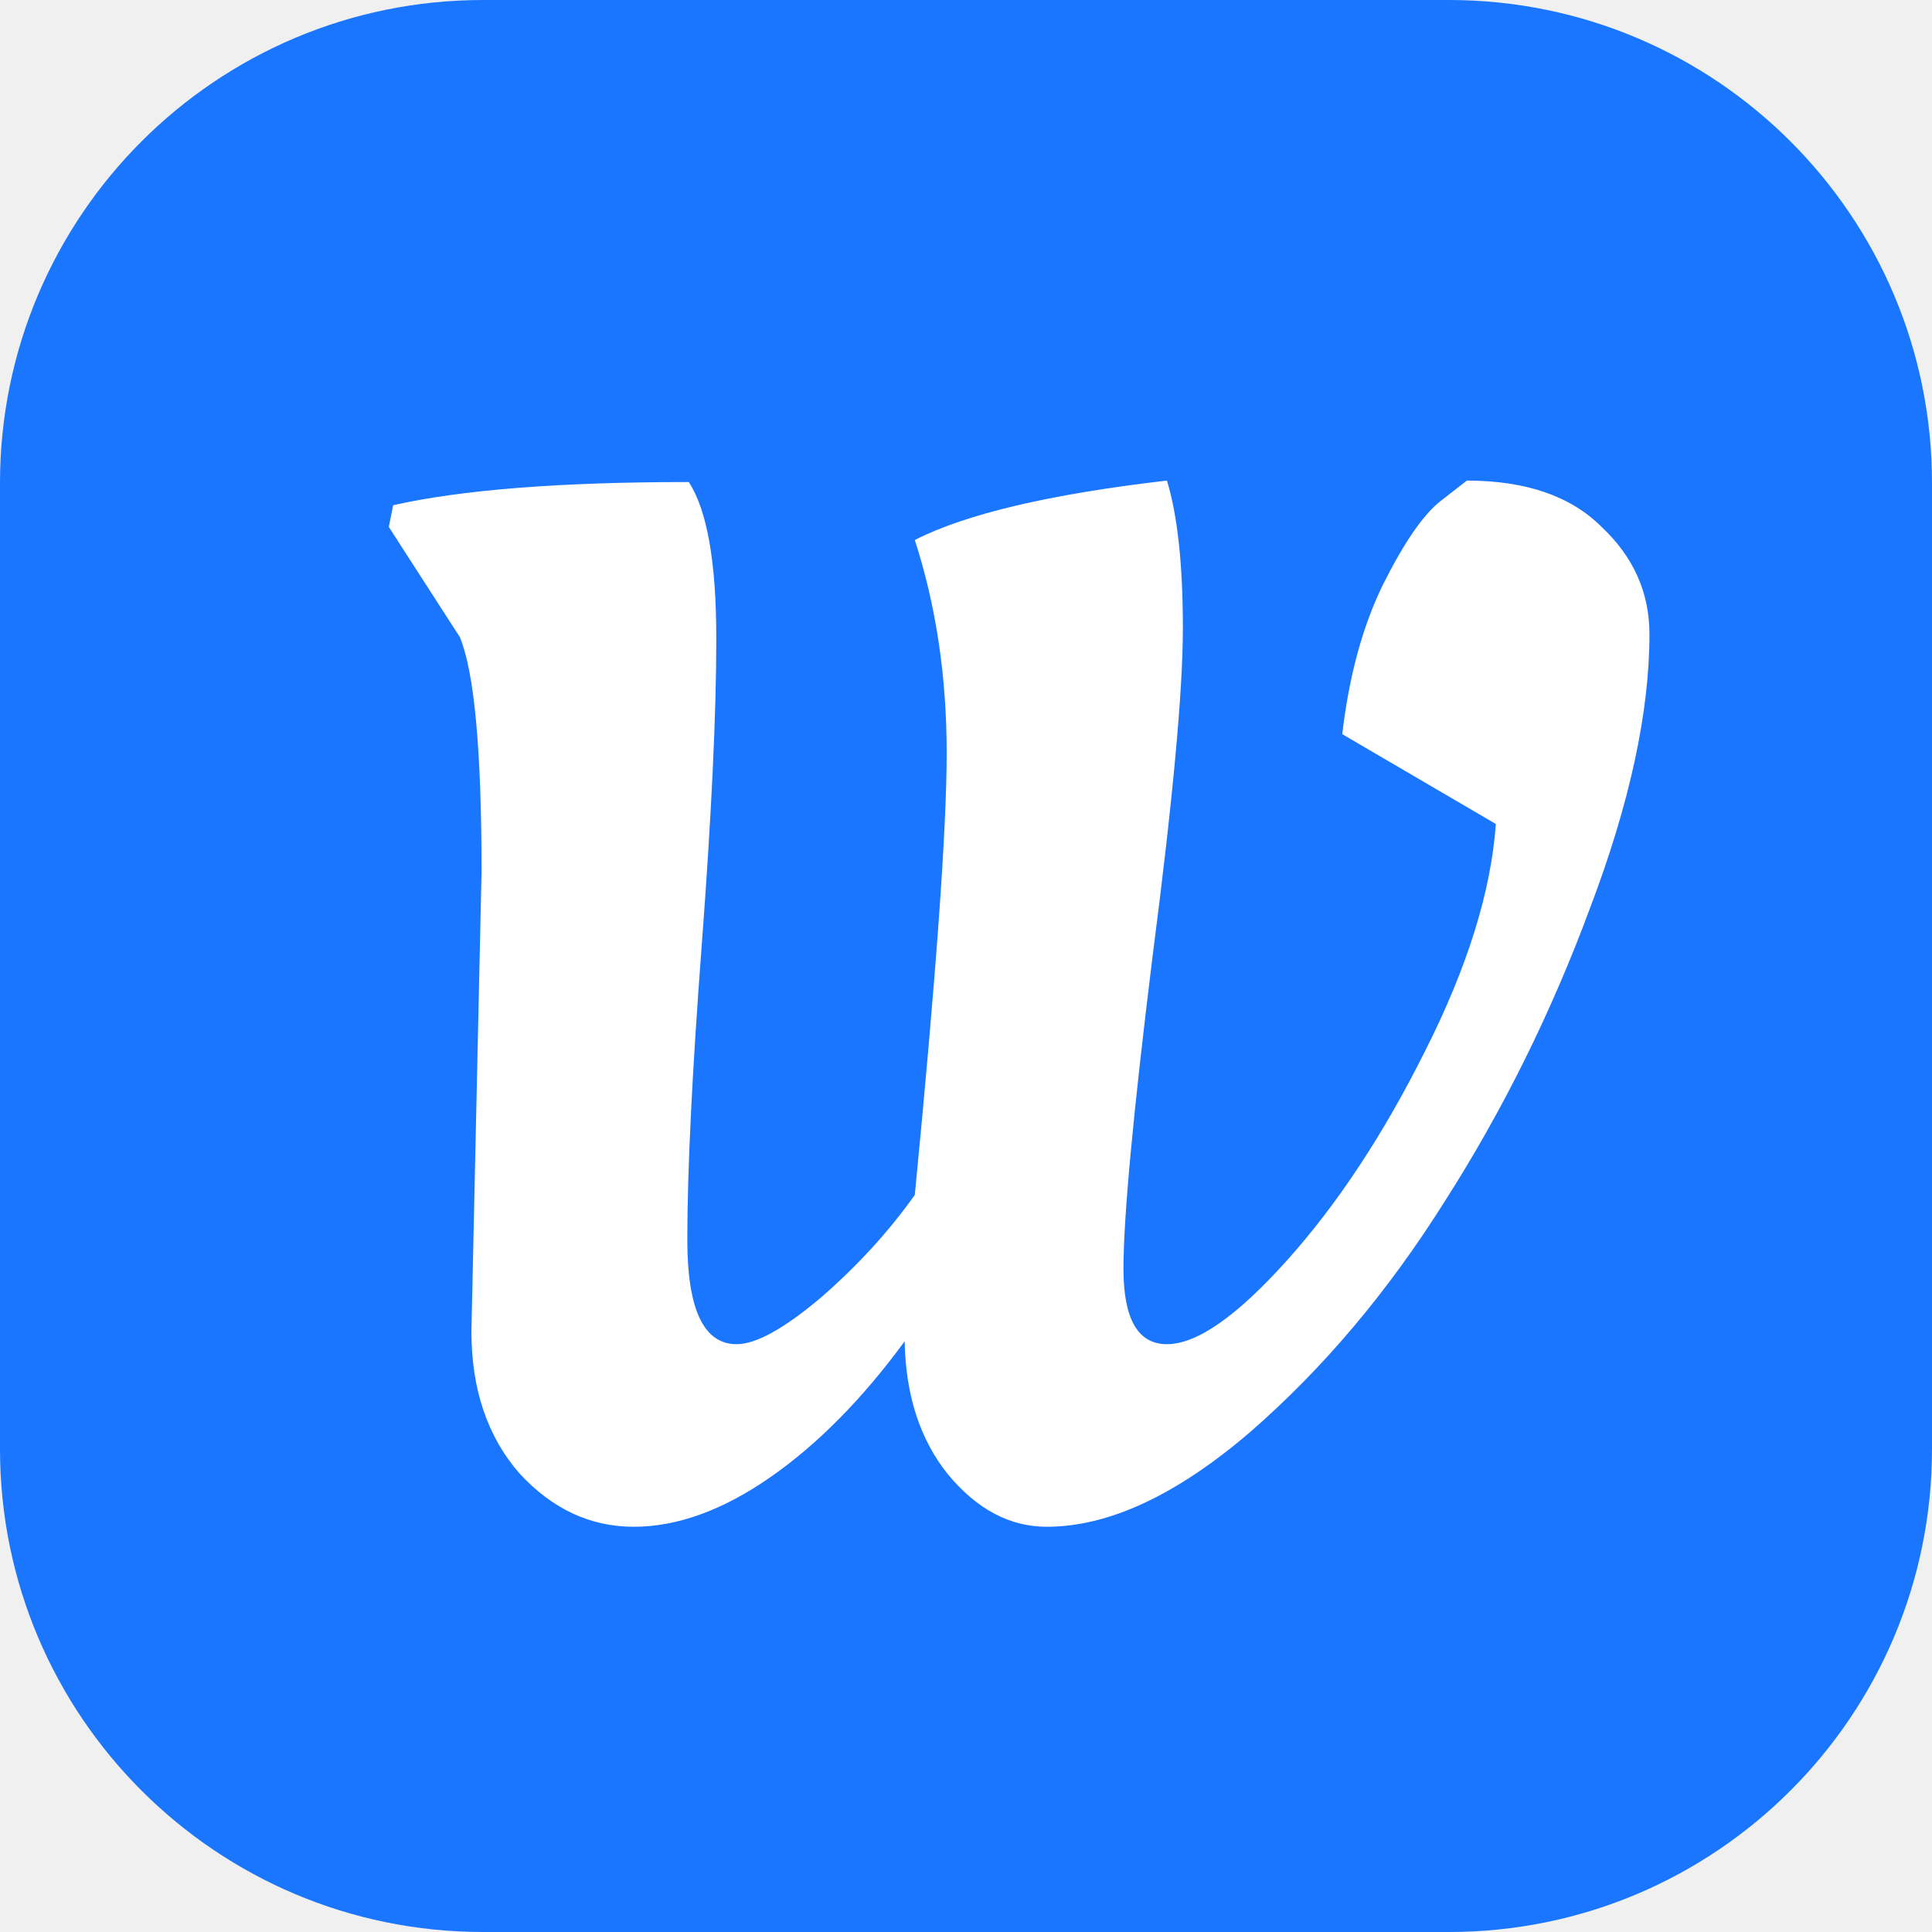
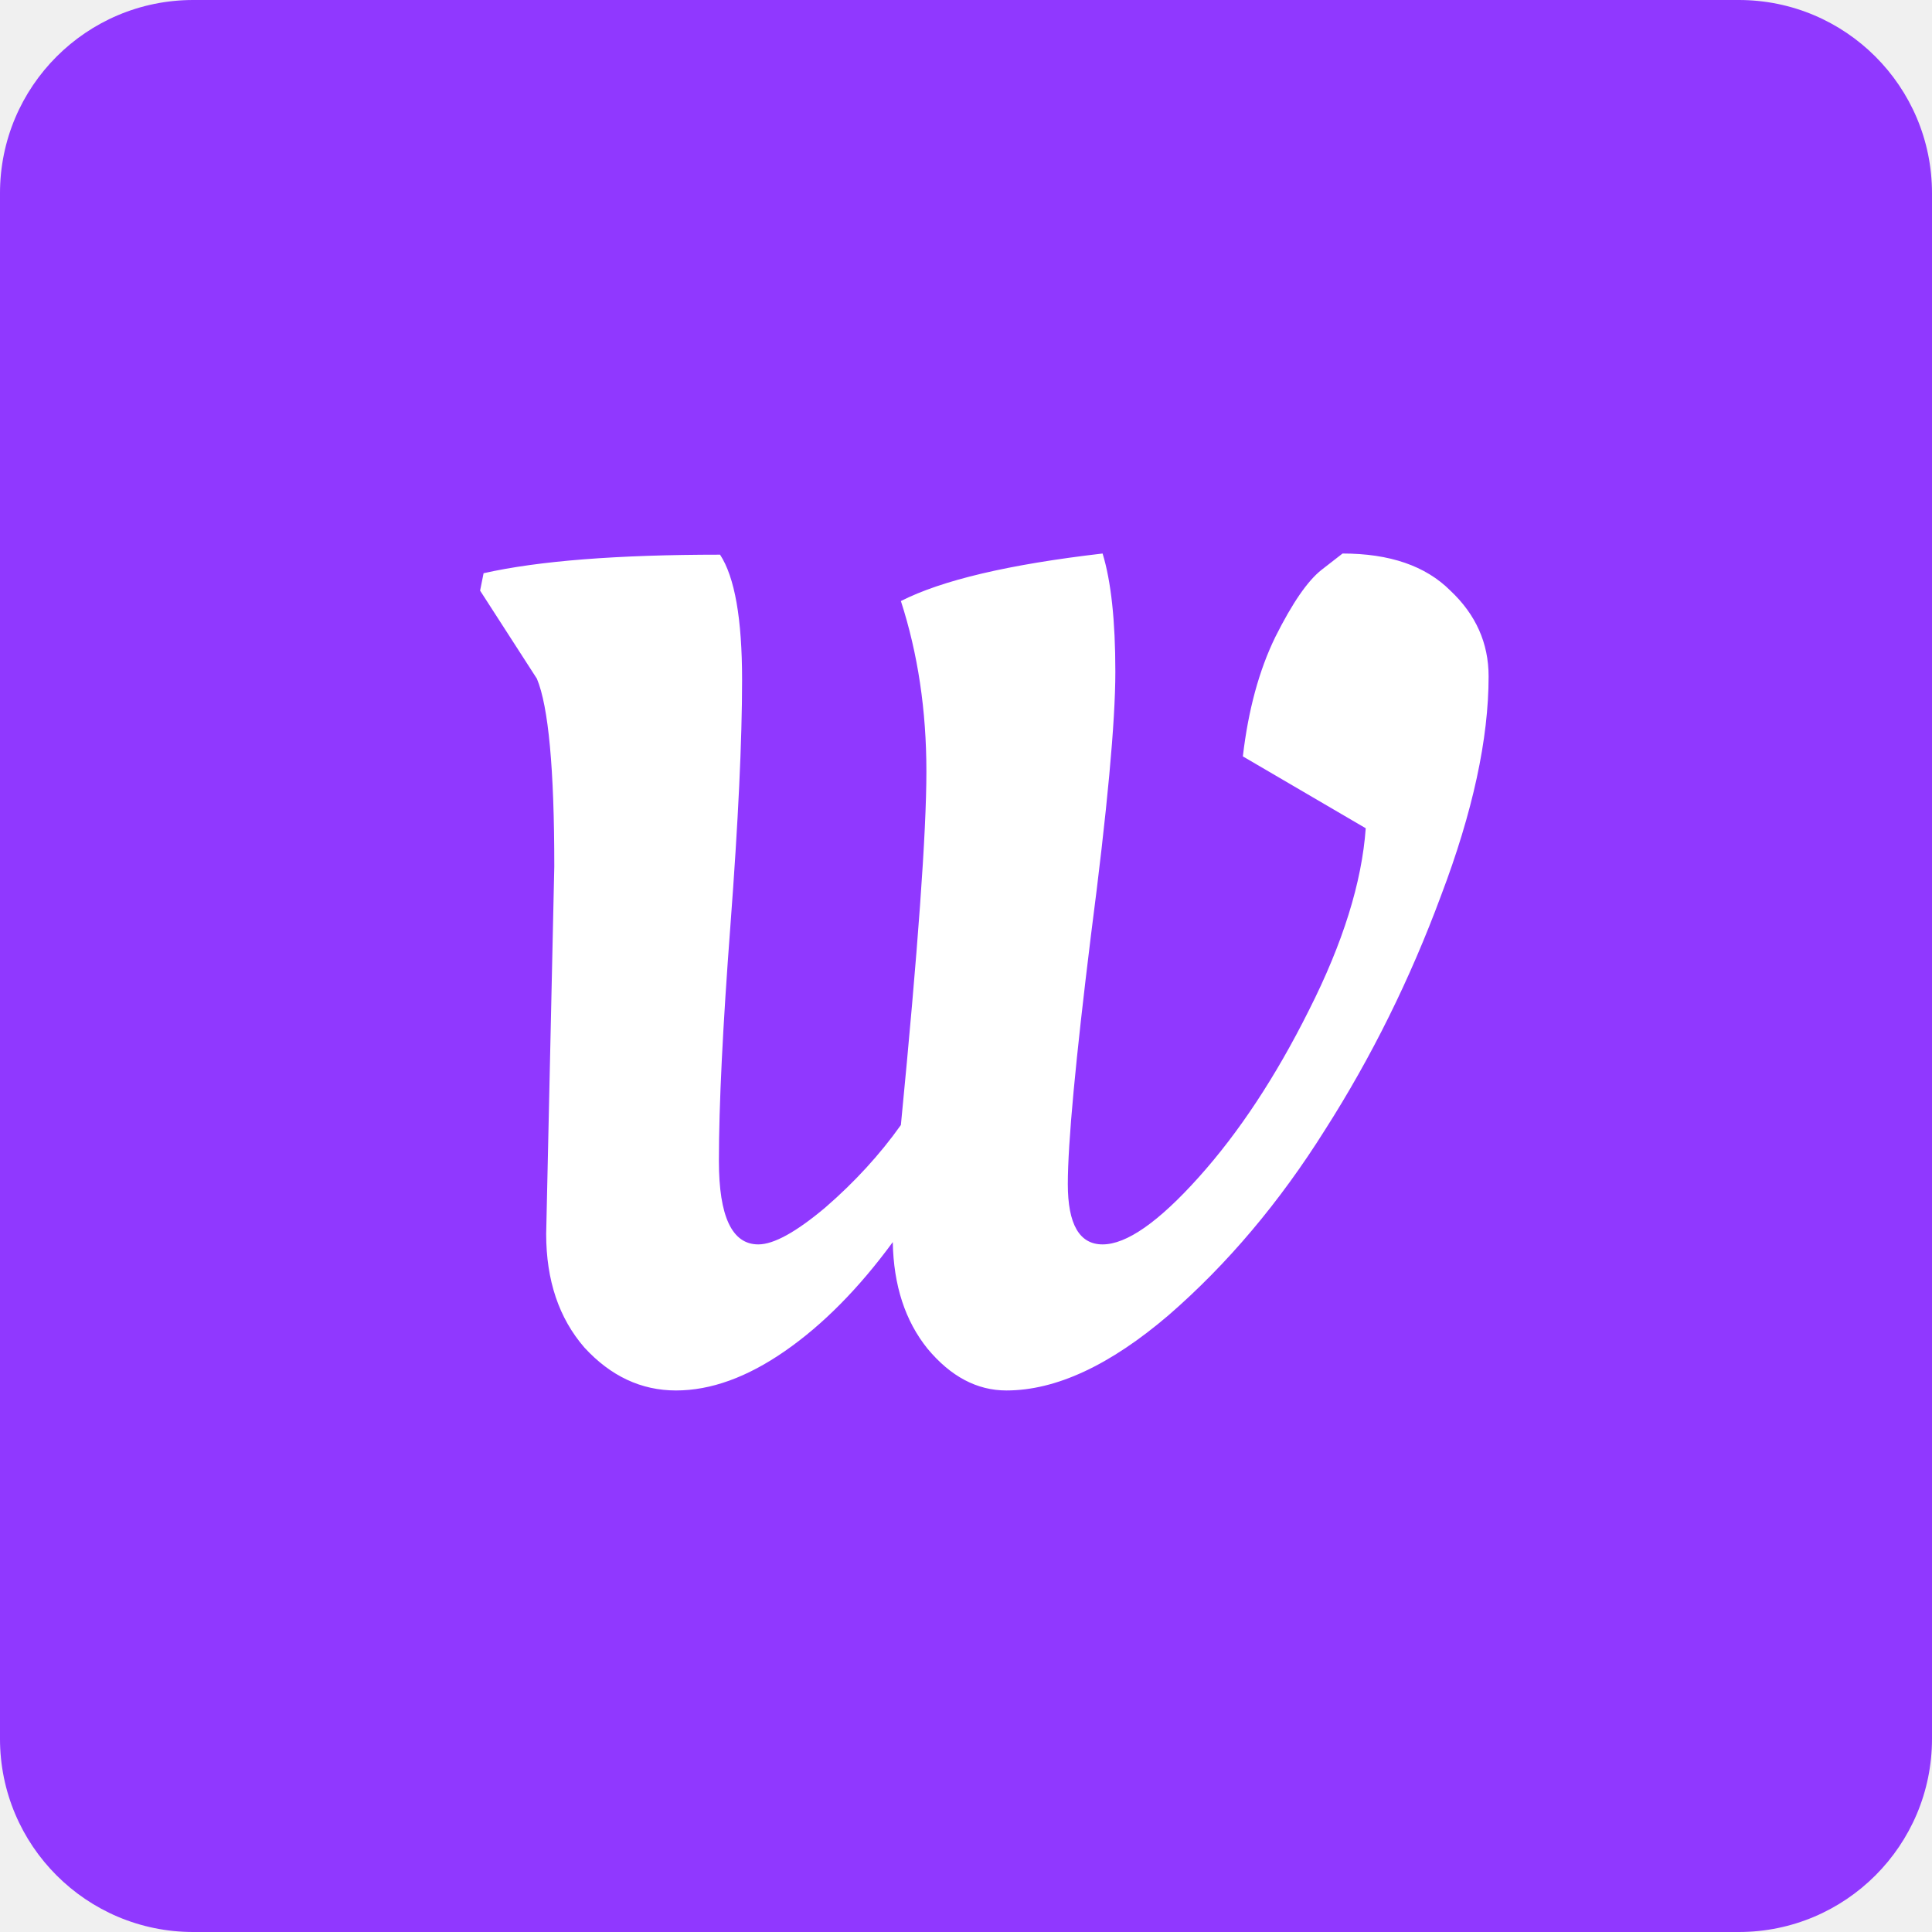
- <svg xmlns="http://www.w3.org/2000/svg" width="32" height="32" viewBox="0 0 32 32" fill="none">
-   <rect width="32" height="32" rx="8" fill="#1B76FF" />
-   <path d="M7.808 22.048C7.808 22.048 7.864 19.512 7.976 14.44C7.976 12.424 7.856 11.128 7.616 10.552L6.44 8.728L6.512 8.368C7.648 8.112 9.28 7.984 11.408 7.984C11.712 8.448 11.864 9.312 11.864 10.576C11.864 11.824 11.784 13.512 11.624 15.64C11.464 17.752 11.384 19.384 11.384 20.536C11.384 21.688 11.656 22.264 12.2 22.264C12.52 22.264 12.984 22.008 13.592 21.496C14.2 20.968 14.72 20.4 15.152 19.792C15.504 16.176 15.68 13.736 15.68 12.472C15.68 11.208 15.504 10.032 15.152 8.944C16 8.512 17.392 8.184 19.328 7.96C19.504 8.536 19.592 9.352 19.592 10.408C19.592 11.448 19.424 13.264 19.088 15.856C18.768 18.448 18.608 20.168 18.608 21.016C18.608 21.848 18.848 22.264 19.328 22.264C19.824 22.264 20.488 21.8 21.32 20.872C22.152 19.944 22.912 18.792 23.6 17.416C24.304 16.024 24.696 14.768 24.776 13.648L22.232 12.16C22.344 11.2 22.568 10.376 22.904 9.688C23.256 8.984 23.576 8.52 23.864 8.296L24.296 7.96C25.272 7.96 26.016 8.216 26.528 8.728C27.056 9.224 27.32 9.816 27.32 10.504C27.32 11.8 26.992 13.312 26.336 15.04C25.696 16.768 24.896 18.384 23.936 19.888C22.992 21.392 21.912 22.672 20.696 23.728C19.48 24.768 18.36 25.288 17.336 25.288C16.728 25.288 16.184 25 15.704 24.424C15.24 23.848 15 23.112 14.984 22.216C14.28 23.176 13.536 23.928 12.752 24.472C11.968 25.016 11.216 25.288 10.496 25.288C9.776 25.288 9.144 24.992 8.6 24.4C8.072 23.792 7.808 23.008 7.808 22.048Z" fill="white" />
+ <svg xmlns="http://www.w3.org/2000/svg" width="80" height="80" viewBox="0 0 80 80" fill="none">
+   <rect width="80" height="80" rx="8" fill="#9038FF" />
+   <path d="M22.616 51.096C22.616 51.096 22.728 46.024 22.952 35.88C22.952 31.848 22.712 29.256 22.232 28.104L19.88 24.456L20.024 23.736C22.296 23.224 25.56 22.968 29.816 22.968C30.424 23.896 30.728 25.624 30.728 28.152C30.728 30.648 30.568 34.024 30.248 38.28C29.928 42.504 29.768 45.768 29.768 48.072C29.768 50.376 30.312 51.528 31.4 51.528C32.04 51.528 32.968 51.016 34.184 49.992C35.4 48.936 36.44 47.8 37.304 46.584C38.008 39.352 38.36 34.472 38.36 31.944C38.36 29.416 38.008 27.064 37.304 24.888C39 24.024 41.784 23.368 45.656 22.92C46.008 24.072 46.184 25.704 46.184 27.816C46.184 29.896 45.848 33.528 45.176 38.712C44.536 43.896 44.216 47.336 44.216 49.032C44.216 50.696 44.696 51.528 45.656 51.528C46.648 51.528 47.976 50.6 49.64 48.744C51.304 46.888 52.824 44.584 54.2 41.832C55.608 39.048 56.392 36.536 56.552 34.296L51.464 31.32C51.688 29.4 52.136 27.752 52.808 26.376C53.512 24.968 54.152 24.04 54.728 23.592L55.592 22.92C57.544 22.92 59.032 23.432 60.056 24.456C61.112 25.448 61.64 26.632 61.64 28.008C61.64 30.6 60.984 33.624 59.672 37.08C58.392 40.536 56.792 43.768 54.872 46.776C52.984 49.784 50.824 52.344 48.392 54.456C45.96 56.536 43.72 57.576 41.672 57.576C40.456 57.576 39.368 57 38.408 55.848C37.48 54.696 37 53.224 36.968 51.432C35.56 53.352 34.072 54.856 32.504 55.944C30.936 57.032 29.432 57.576 27.992 57.576C26.552 57.576 25.288 56.984 24.2 55.8C23.144 54.584 22.616 53.016 22.616 51.096Z" fill="white" />
</svg>
